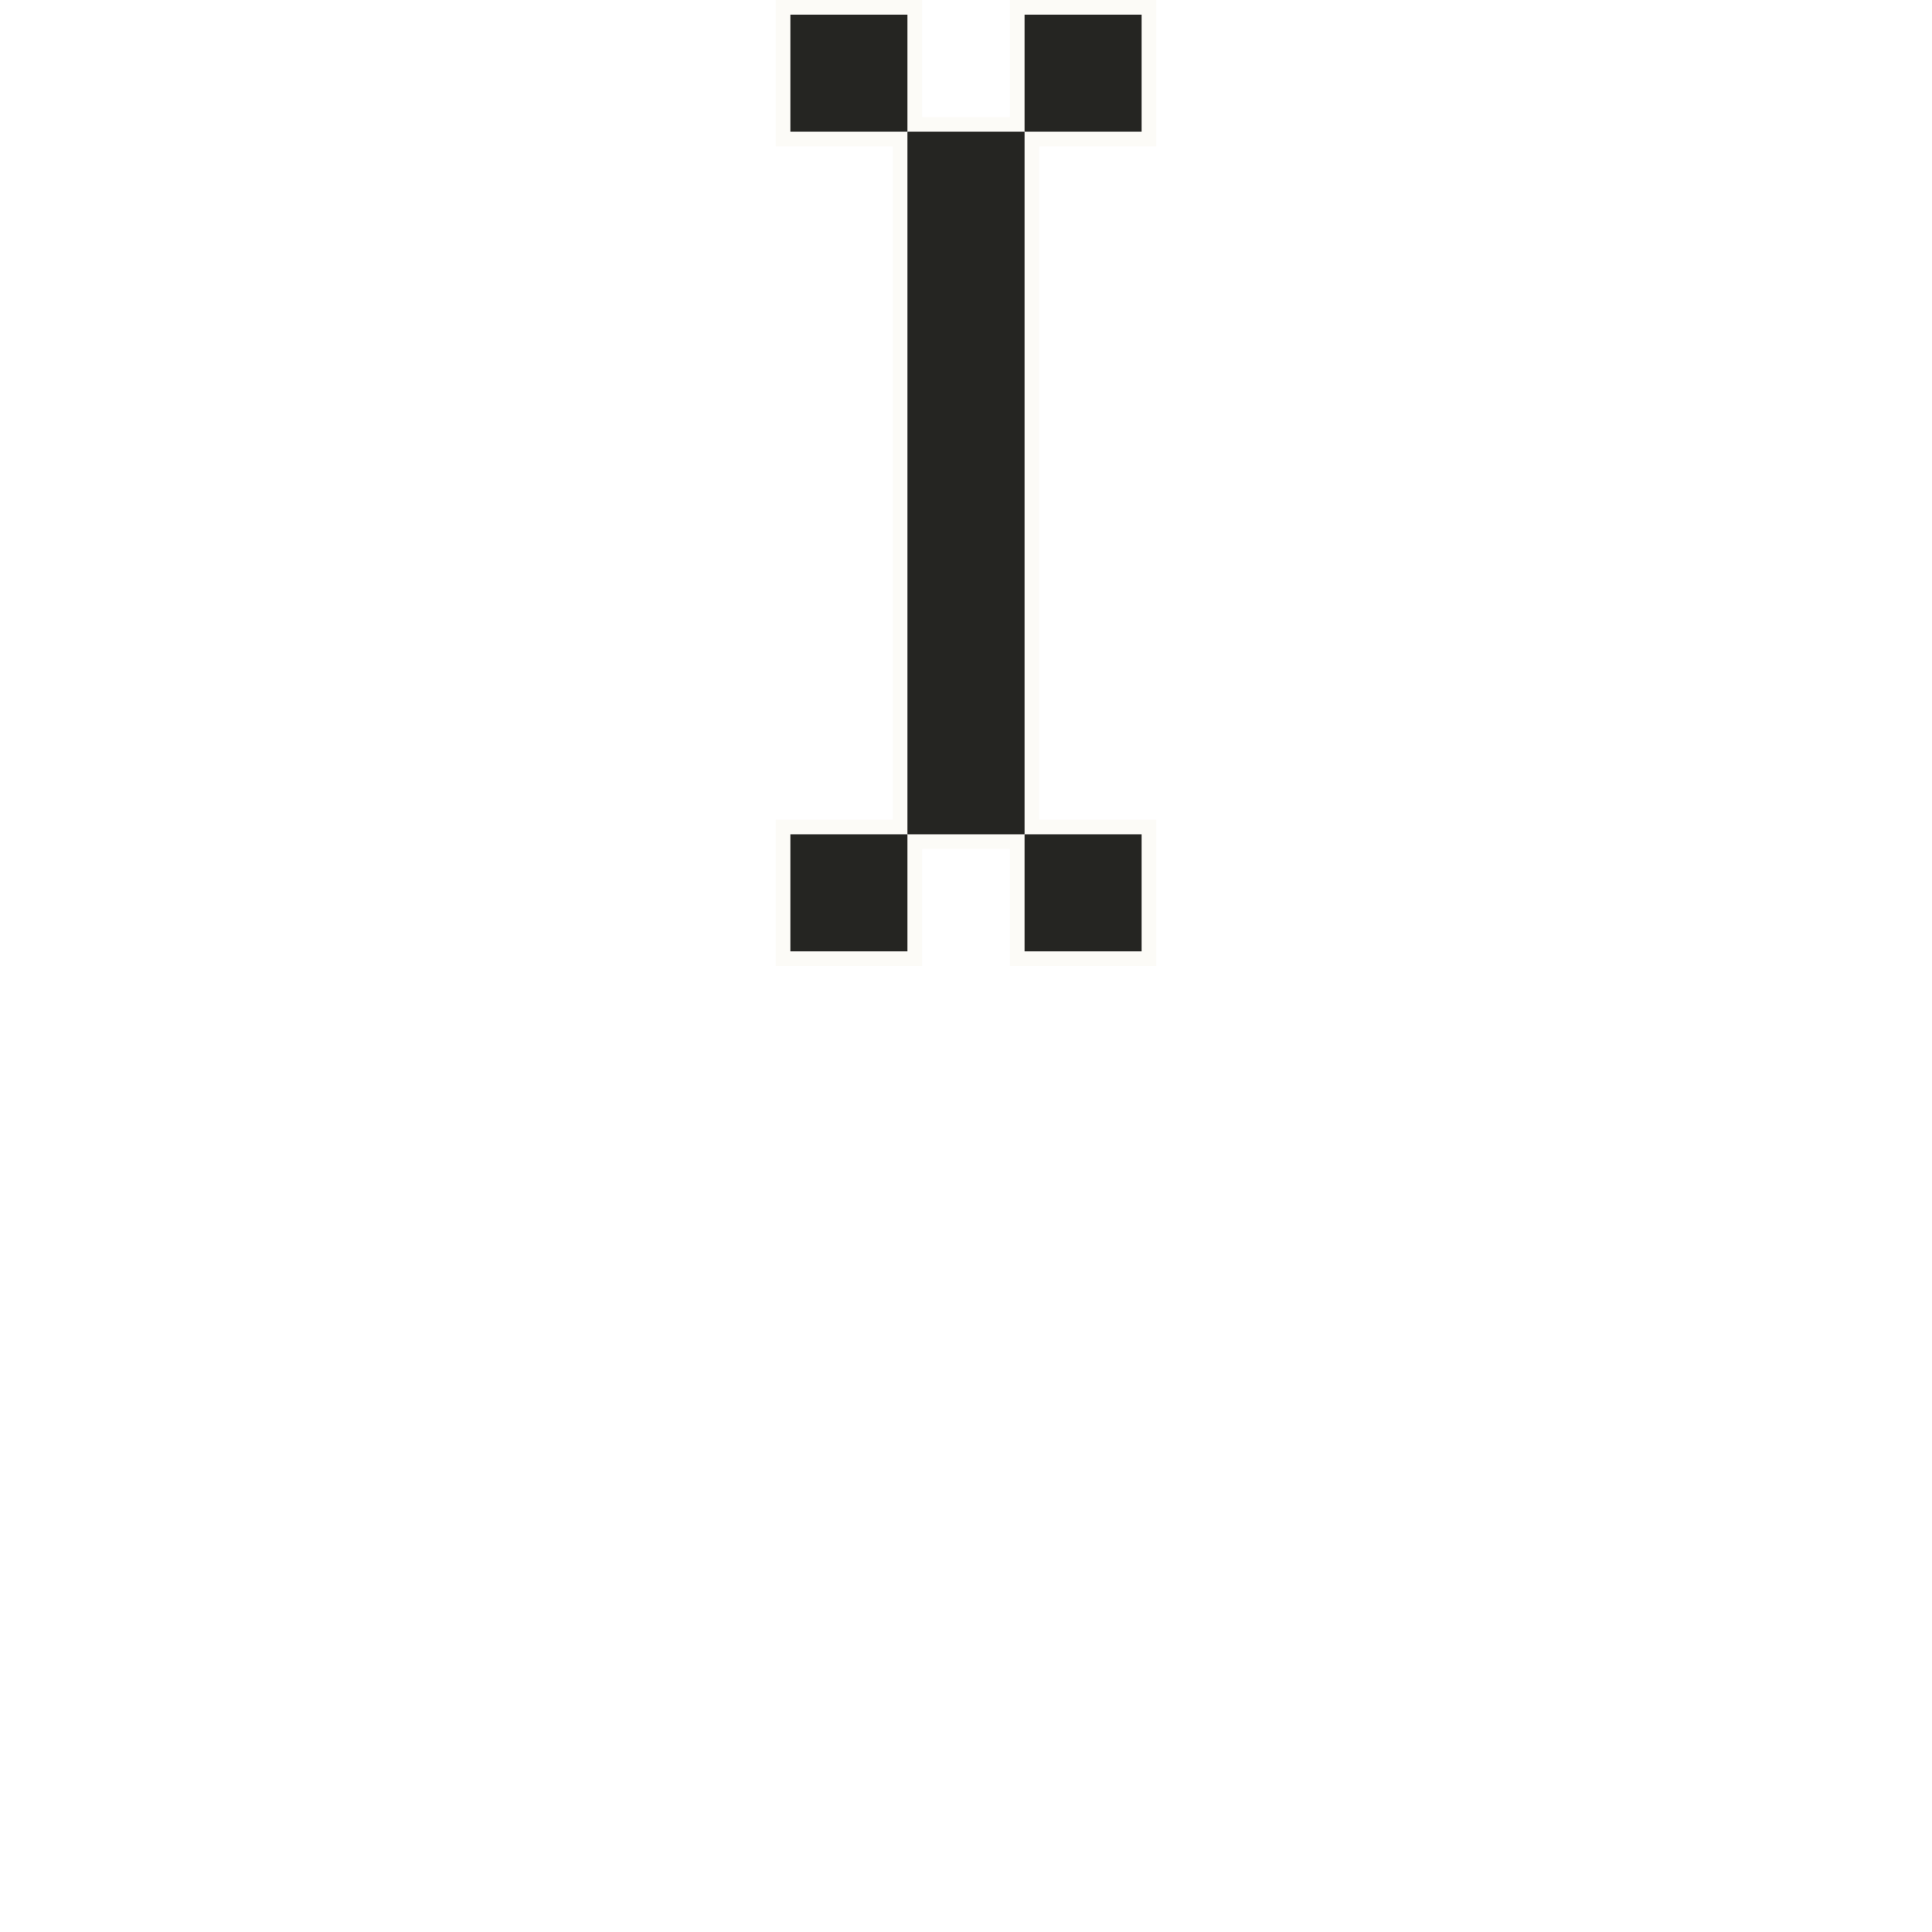
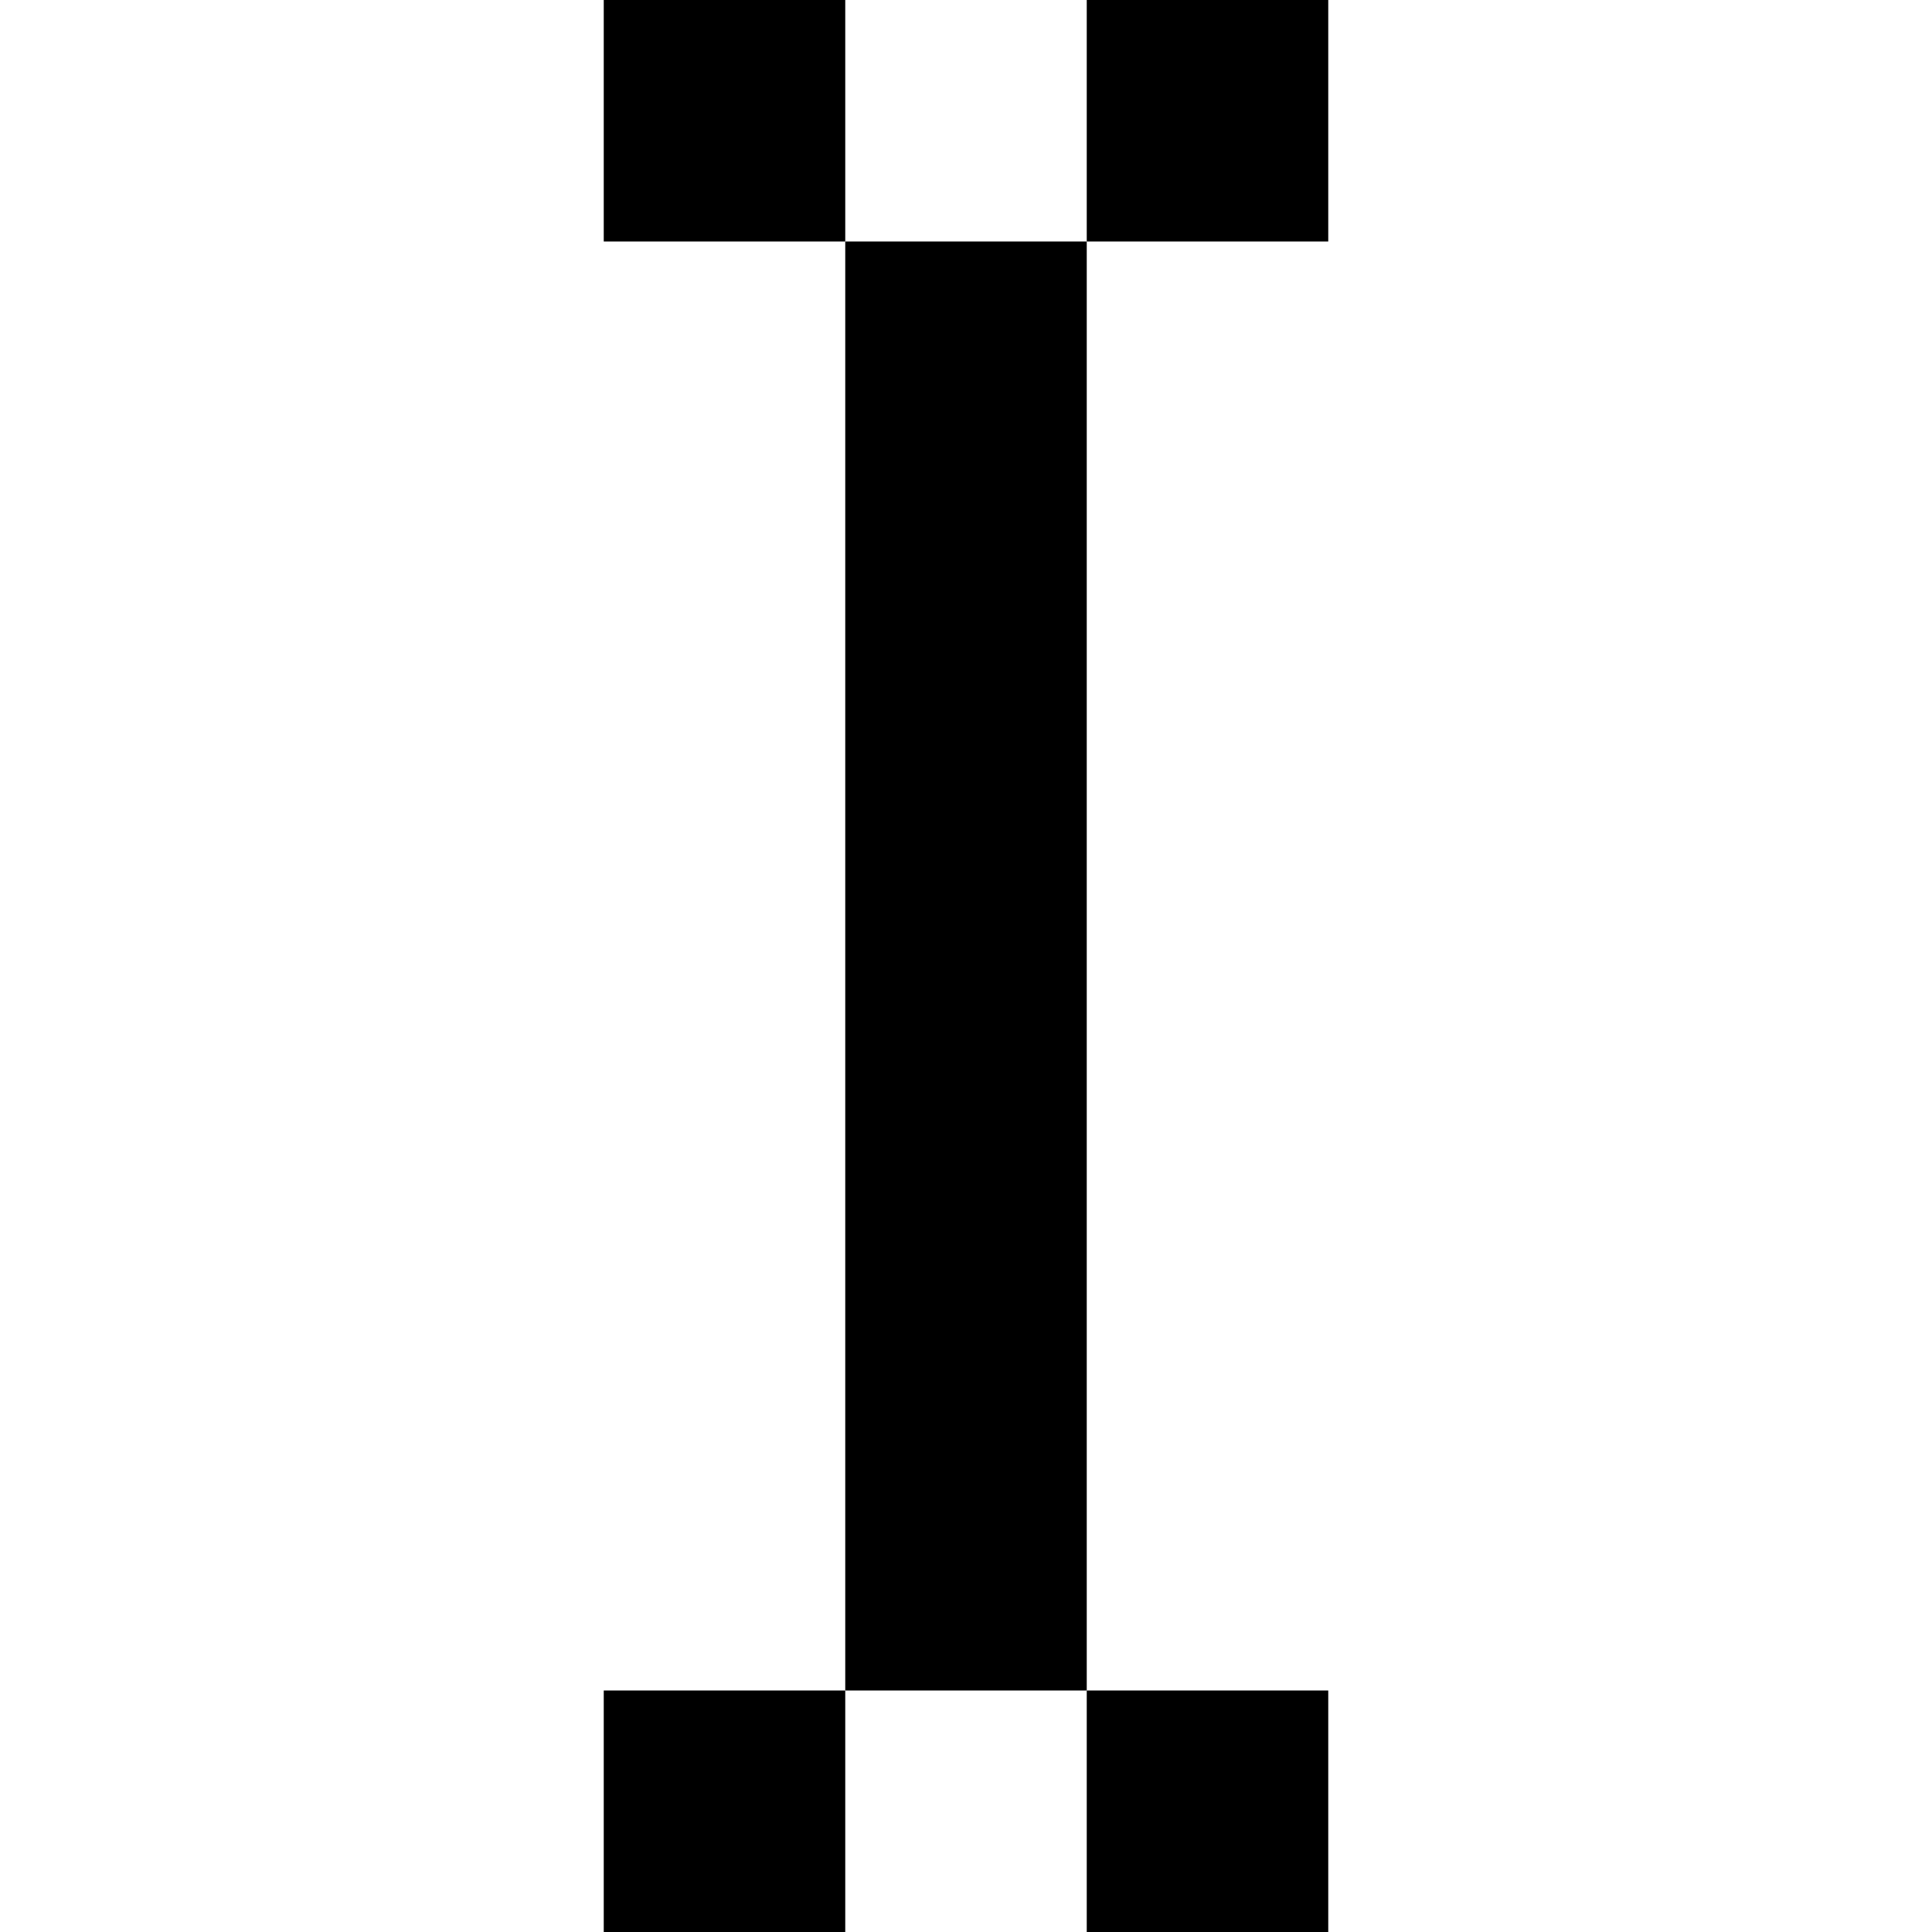
- <svg xmlns="http://www.w3.org/2000/svg" version="1.1" id="Layer_1" x="0px" y="0px" width="32" height="32" viewBox="0 0 13 66" style="enable-background:new 0 0 13 66;" xml:space="preserve">
-   <style type="text/css">
- 	.st0{fill:none;stroke:#FCFBF7;stroke-miterlimit:10;}
- 	.st1{fill:#252522;}
- </style>
+ <svg xmlns="http://www.w3.org/2000/svg" version="1.1" id="Layer_1" x="0px" y="0px" width="32" height="32" viewBox="0 0 128 128" style="enable-background:new 0 0 128 128;" xml:space="preserve">
  <g>
-     <rect x="4.5" y="4.5" class="st0" width="4" height="24" />
-     <rect x="8.5" y="28.5" class="st0" width="4" height="4" />
-     <rect x="0.5" y="28.5" class="st0" width="4" height="4" />
-     <rect x="8.5" y="0.5" class="st0" width="4" height="4" />
-     <rect x="0.5" y="0.5" class="st0" width="4" height="4" />
-   </g>
-   <g>
-     <rect x="4.5" y="4.5" class="st1" width="4" height="24" />
-     <rect x="8.5" y="28.5" class="st1" width="4" height="4" />
-     <rect x="0.5" y="28.5" class="st1" width="4" height="4" />
-     <rect x="8.5" y="0.5" class="st1" width="4" height="4" />
-     <rect x="0.5" y="0.5" class="st1" width="4" height="4" />
+     <rect x="56" y="16" width="16" height="96" />
+     <rect x="72" y="112" width="16" height="16" />
+     <rect x="40" y="112" width="16" height="16" />
+     <rect x="72" width="16" height="16" />
+     <rect x="40" width="16" height="16" />
  </g>
</svg>
